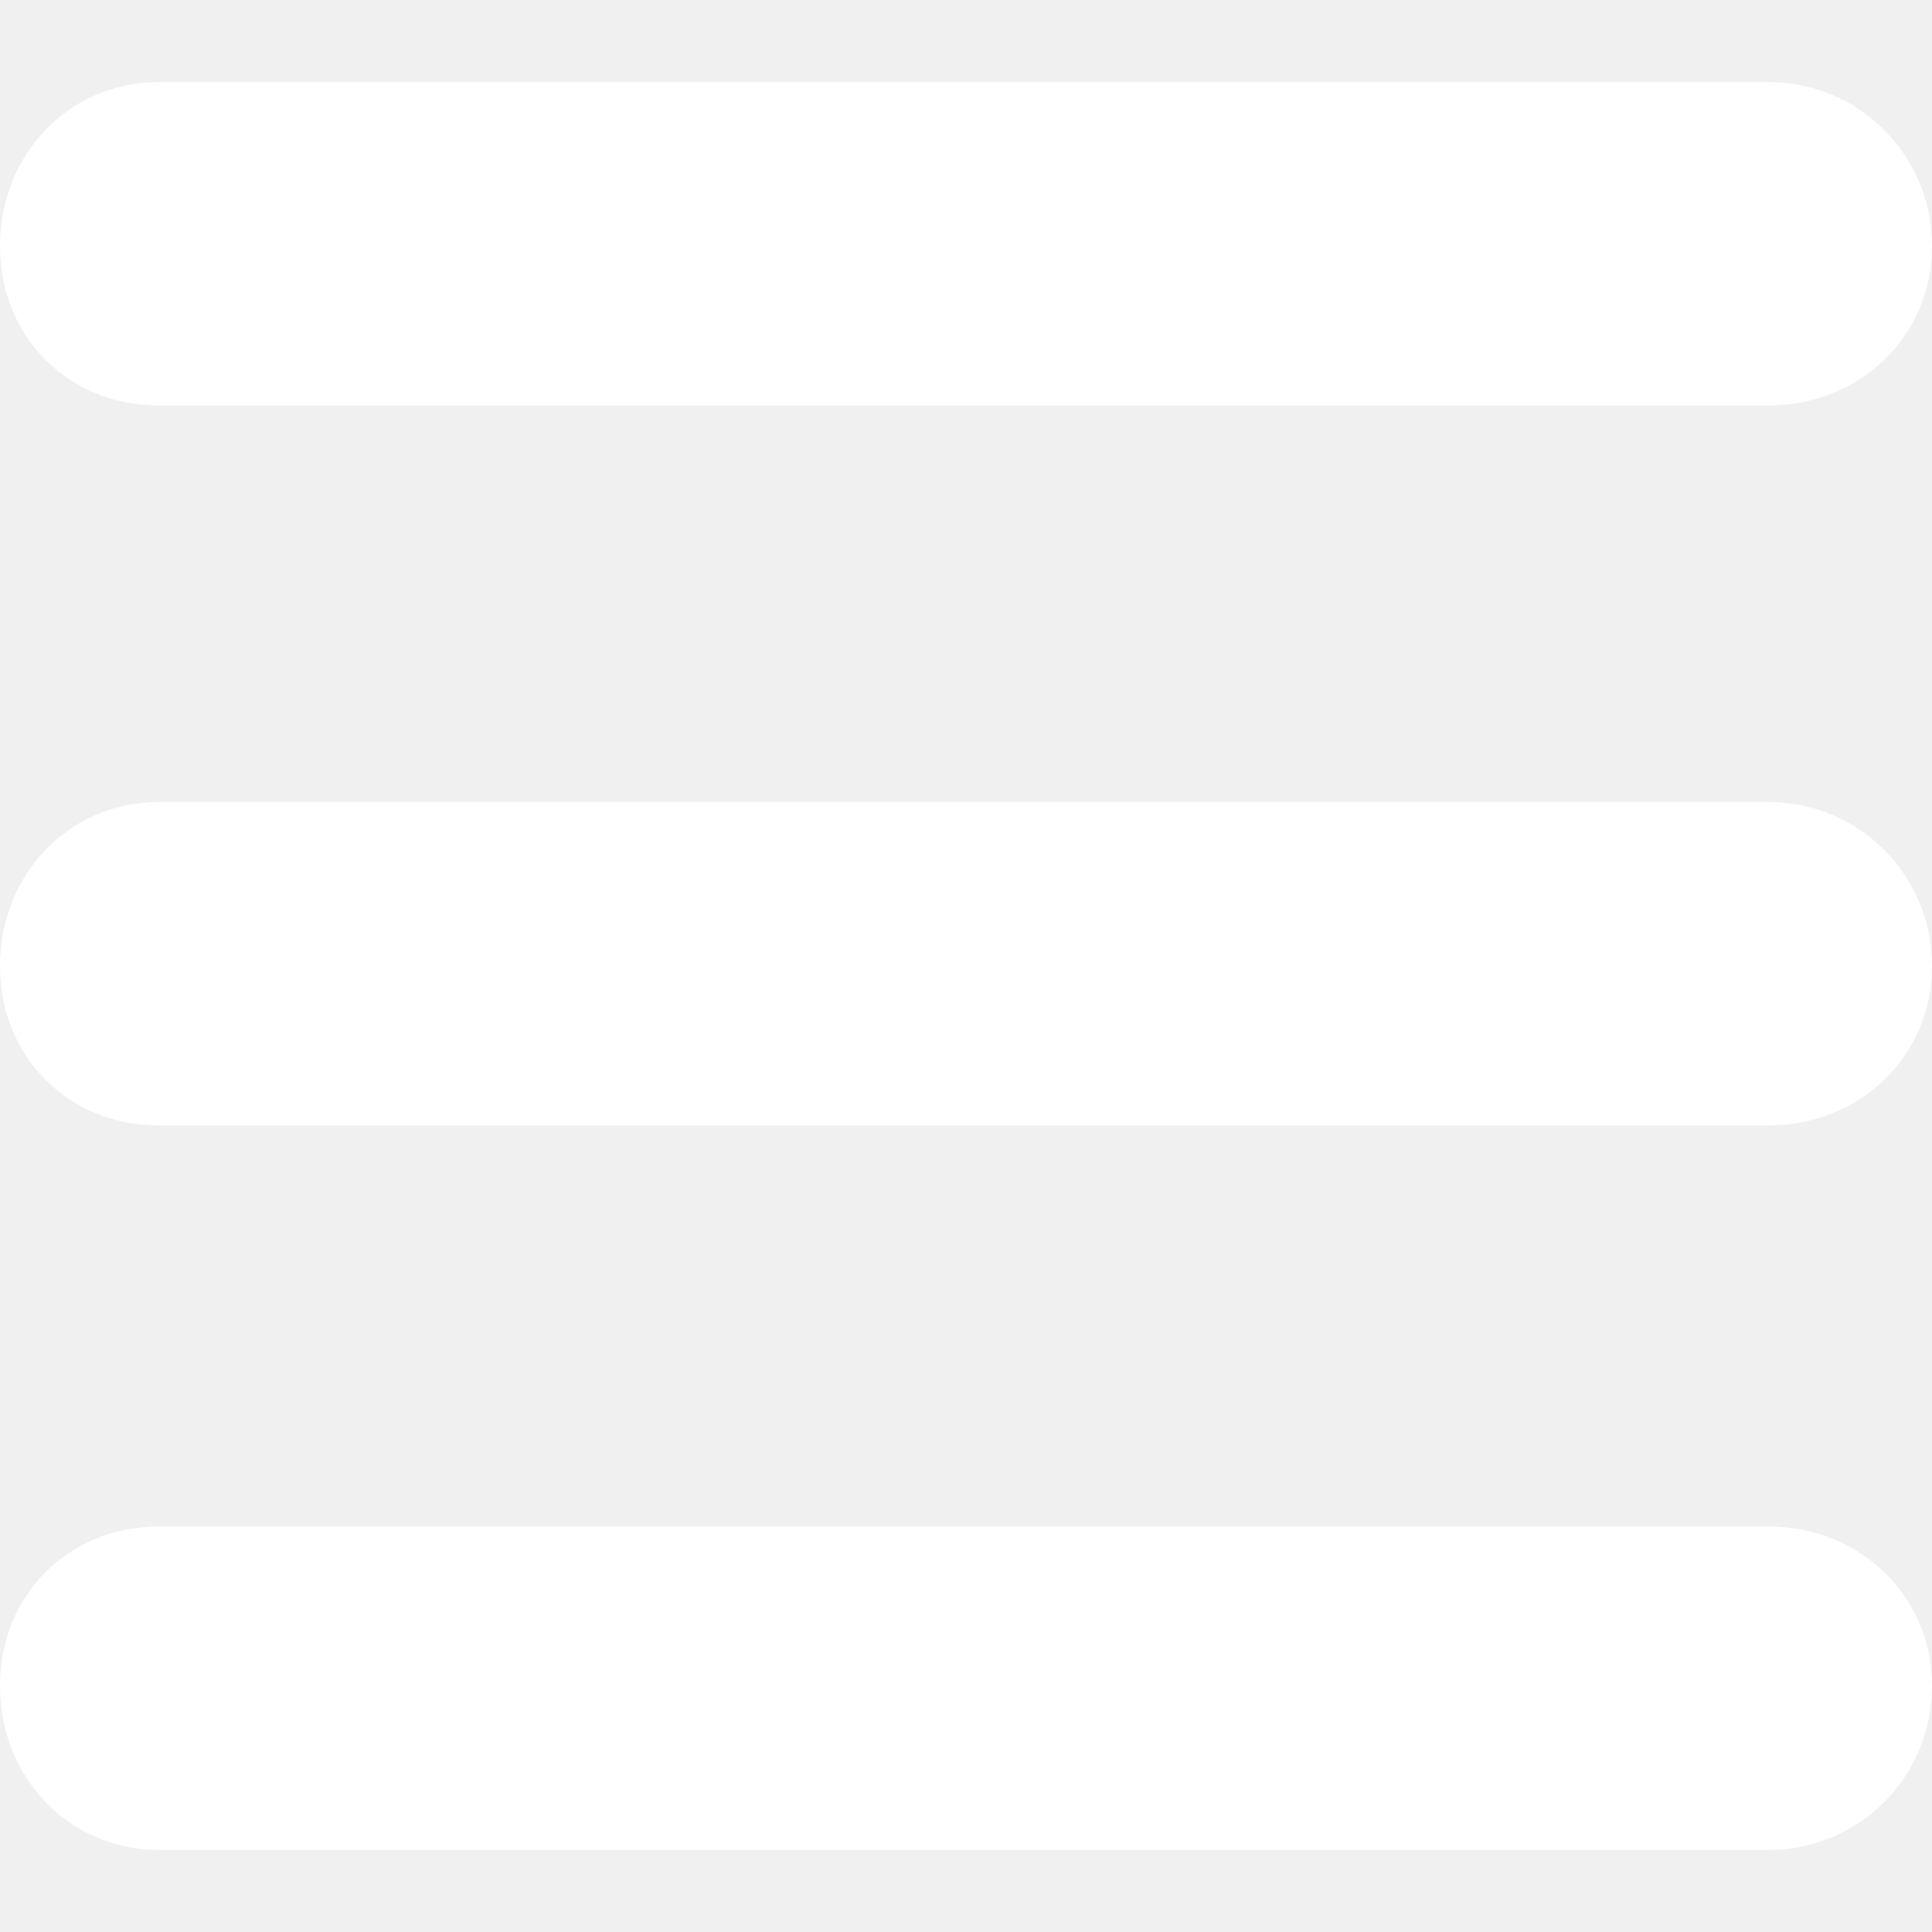
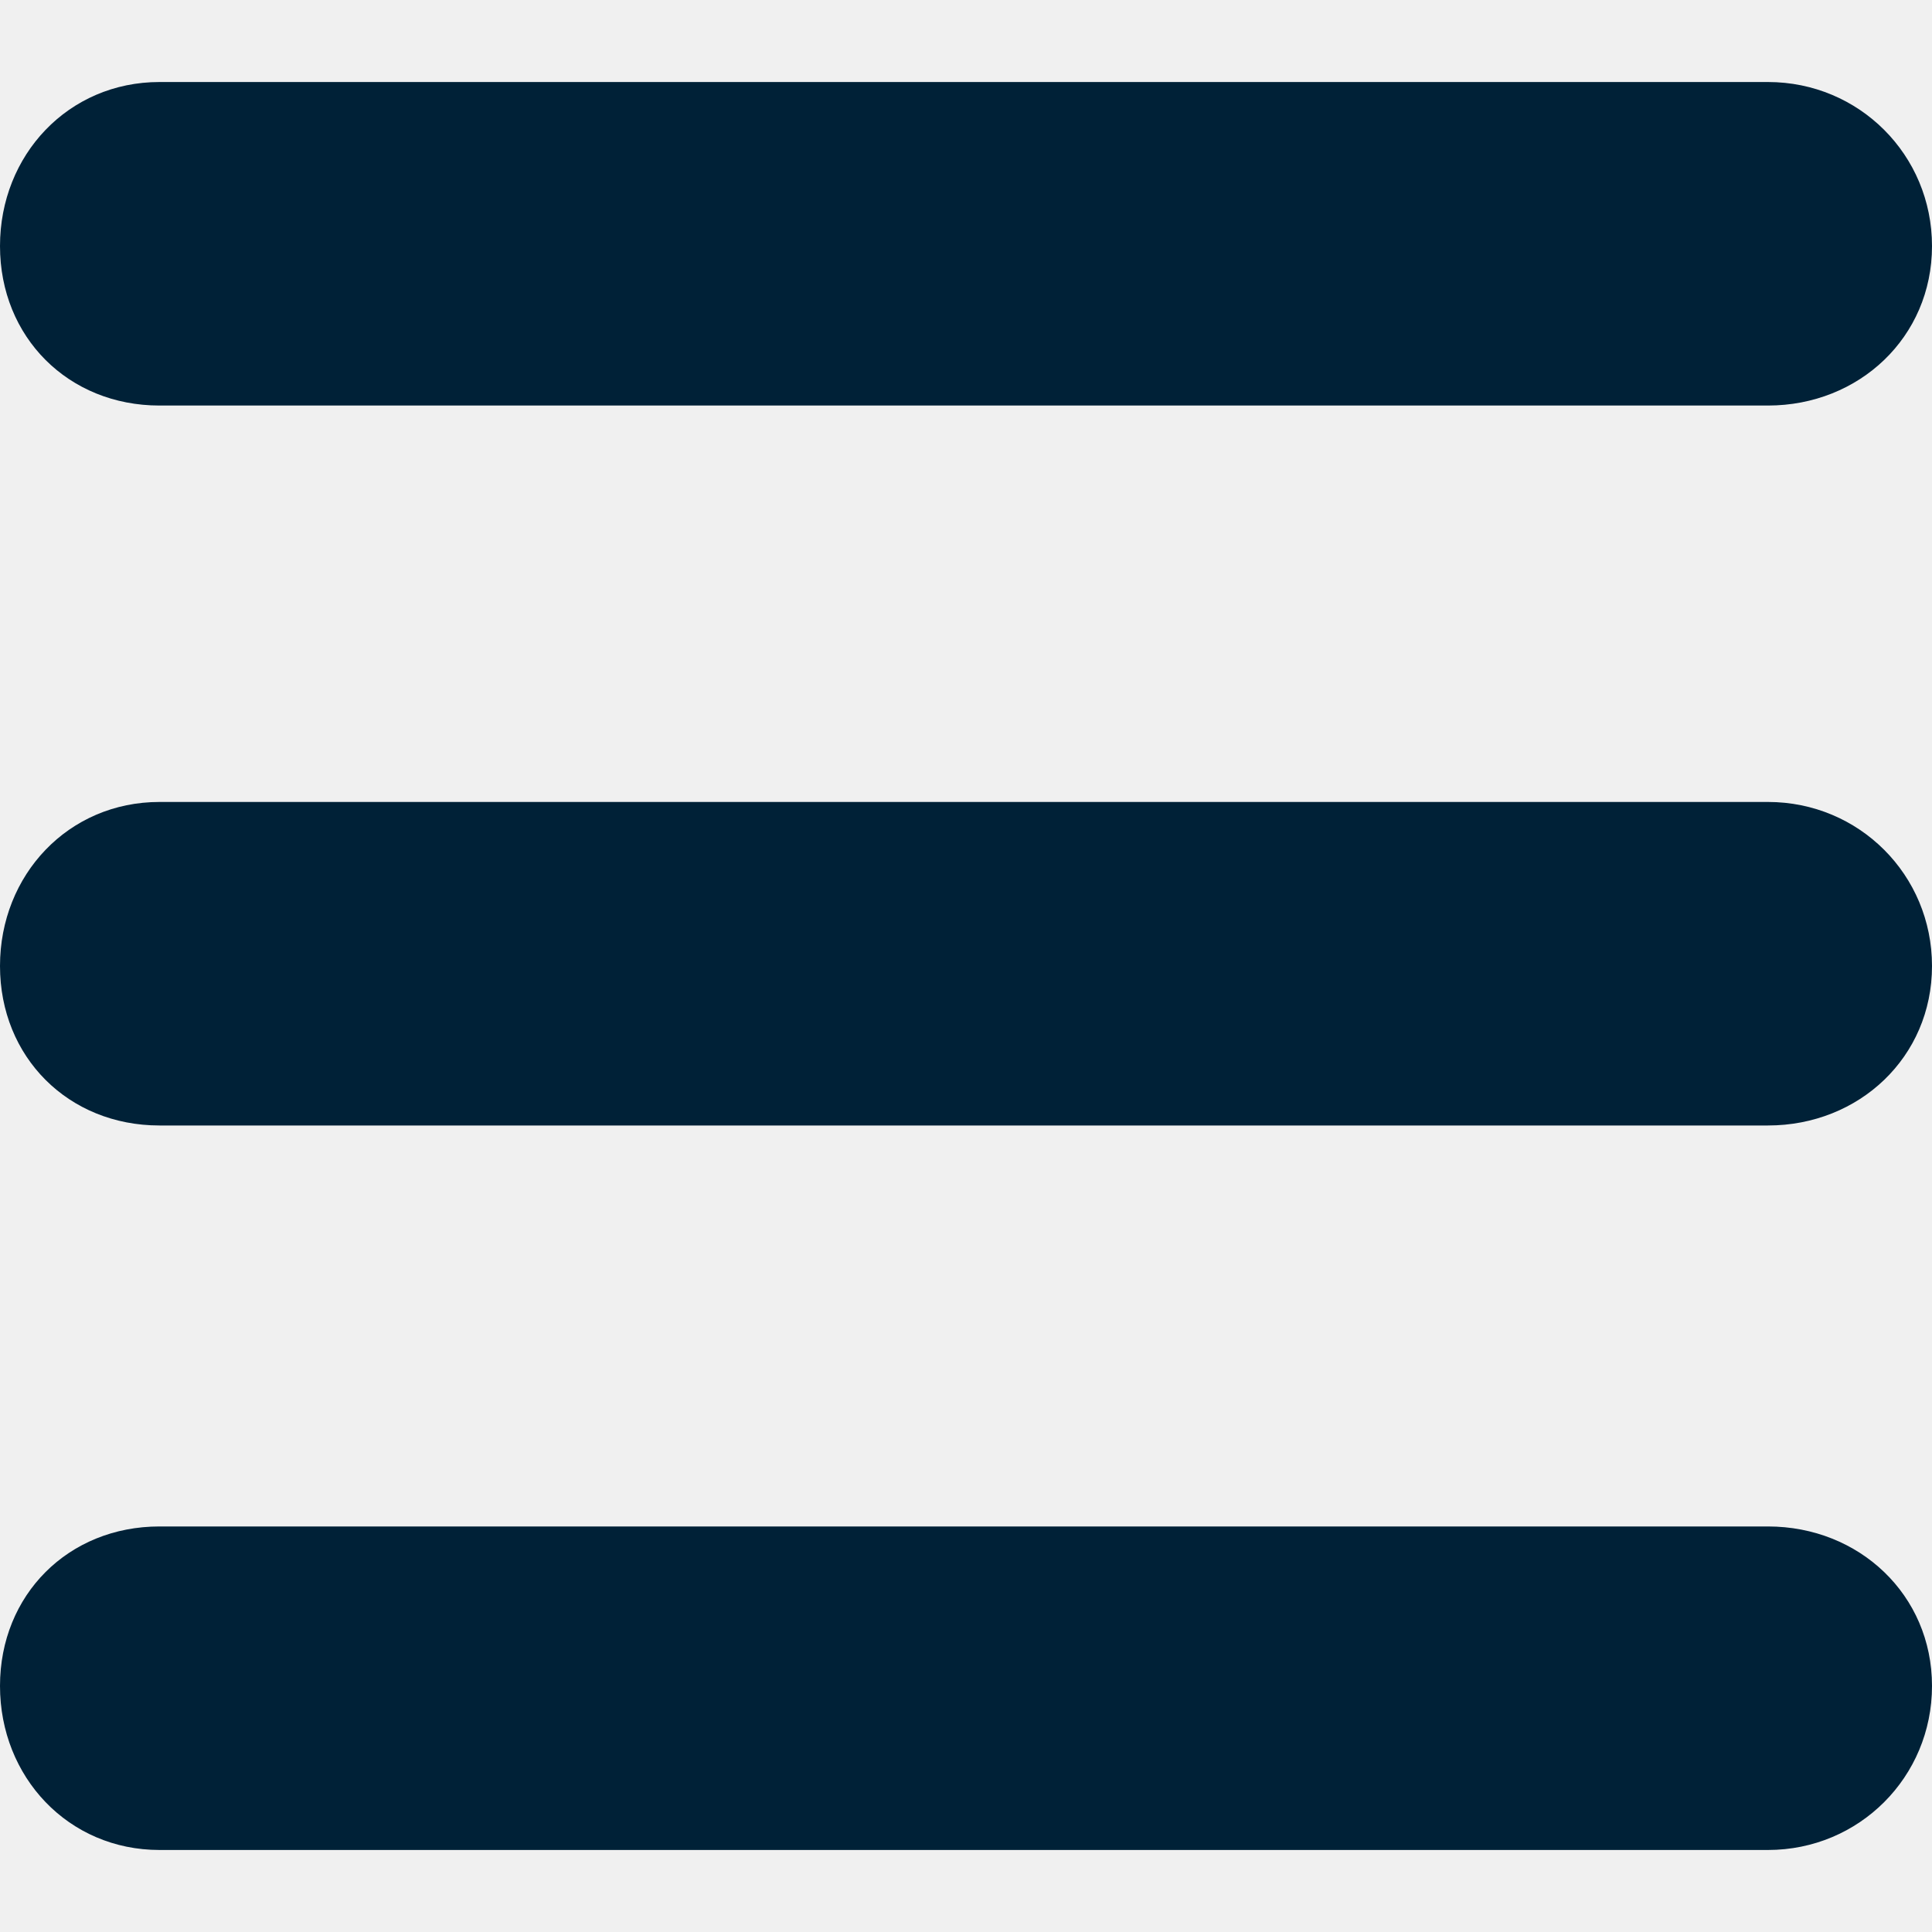
<svg xmlns="http://www.w3.org/2000/svg" version="1.1" id="Capa_1" x="0px" y="0px" viewBox="0 0 424 424" style="enable-background:new 0 0 424 424;" xml:space="preserve">
  <g>
    <g>
-       <path style="fill:#ffffff;" d="M35,89C15,89,0,74,0,54s15-36,35-36h353c20,0,36,16,36,36s-16,35-36,35H35z" />
-       <path style="fill:#ffffff;" d="M388,176c20,0,36,16,36,36s-16,35-36,35H35c-20,0-35-15-35-35s15-36,35-36H388z" />
-       <path style="fill:#ffffff;" d="M388,335c20,0,36,15,36,35s-16,36-36,36H35c-20,0-35-16-35-36s15-35,35-35H388z" />
+       <path style="fill:#002137;" d="M35,89C15,89,0,74,0,54s15-36,35-36h353c20,0,36,16,36,36s-16,35-36,35H35z" />
+       <path style="fill:#002137;" d="M388,176c20,0,36,16,36,36s-16,35-36,35H35c-20,0-35-15-35-35s15-36,35-36H388z" />
+       <path style="fill:#002137;" d="M388,335c20,0,36,15,36,35s-16,36-36,36H35c-20,0-35-16-35-36s15-35,35-35H388z" />
    </g>
  </g>
  <g>
</g>
  <g>
</g>
  <g>
</g>
  <g>
</g>
  <g>
</g>
  <g>
</g>
  <g>
</g>
  <g>
</g>
  <g>
</g>
  <g>
</g>
  <g>
</g>
  <g>
</g>
  <g>
</g>
  <g>
</g>
  <g>
</g>
</svg>
